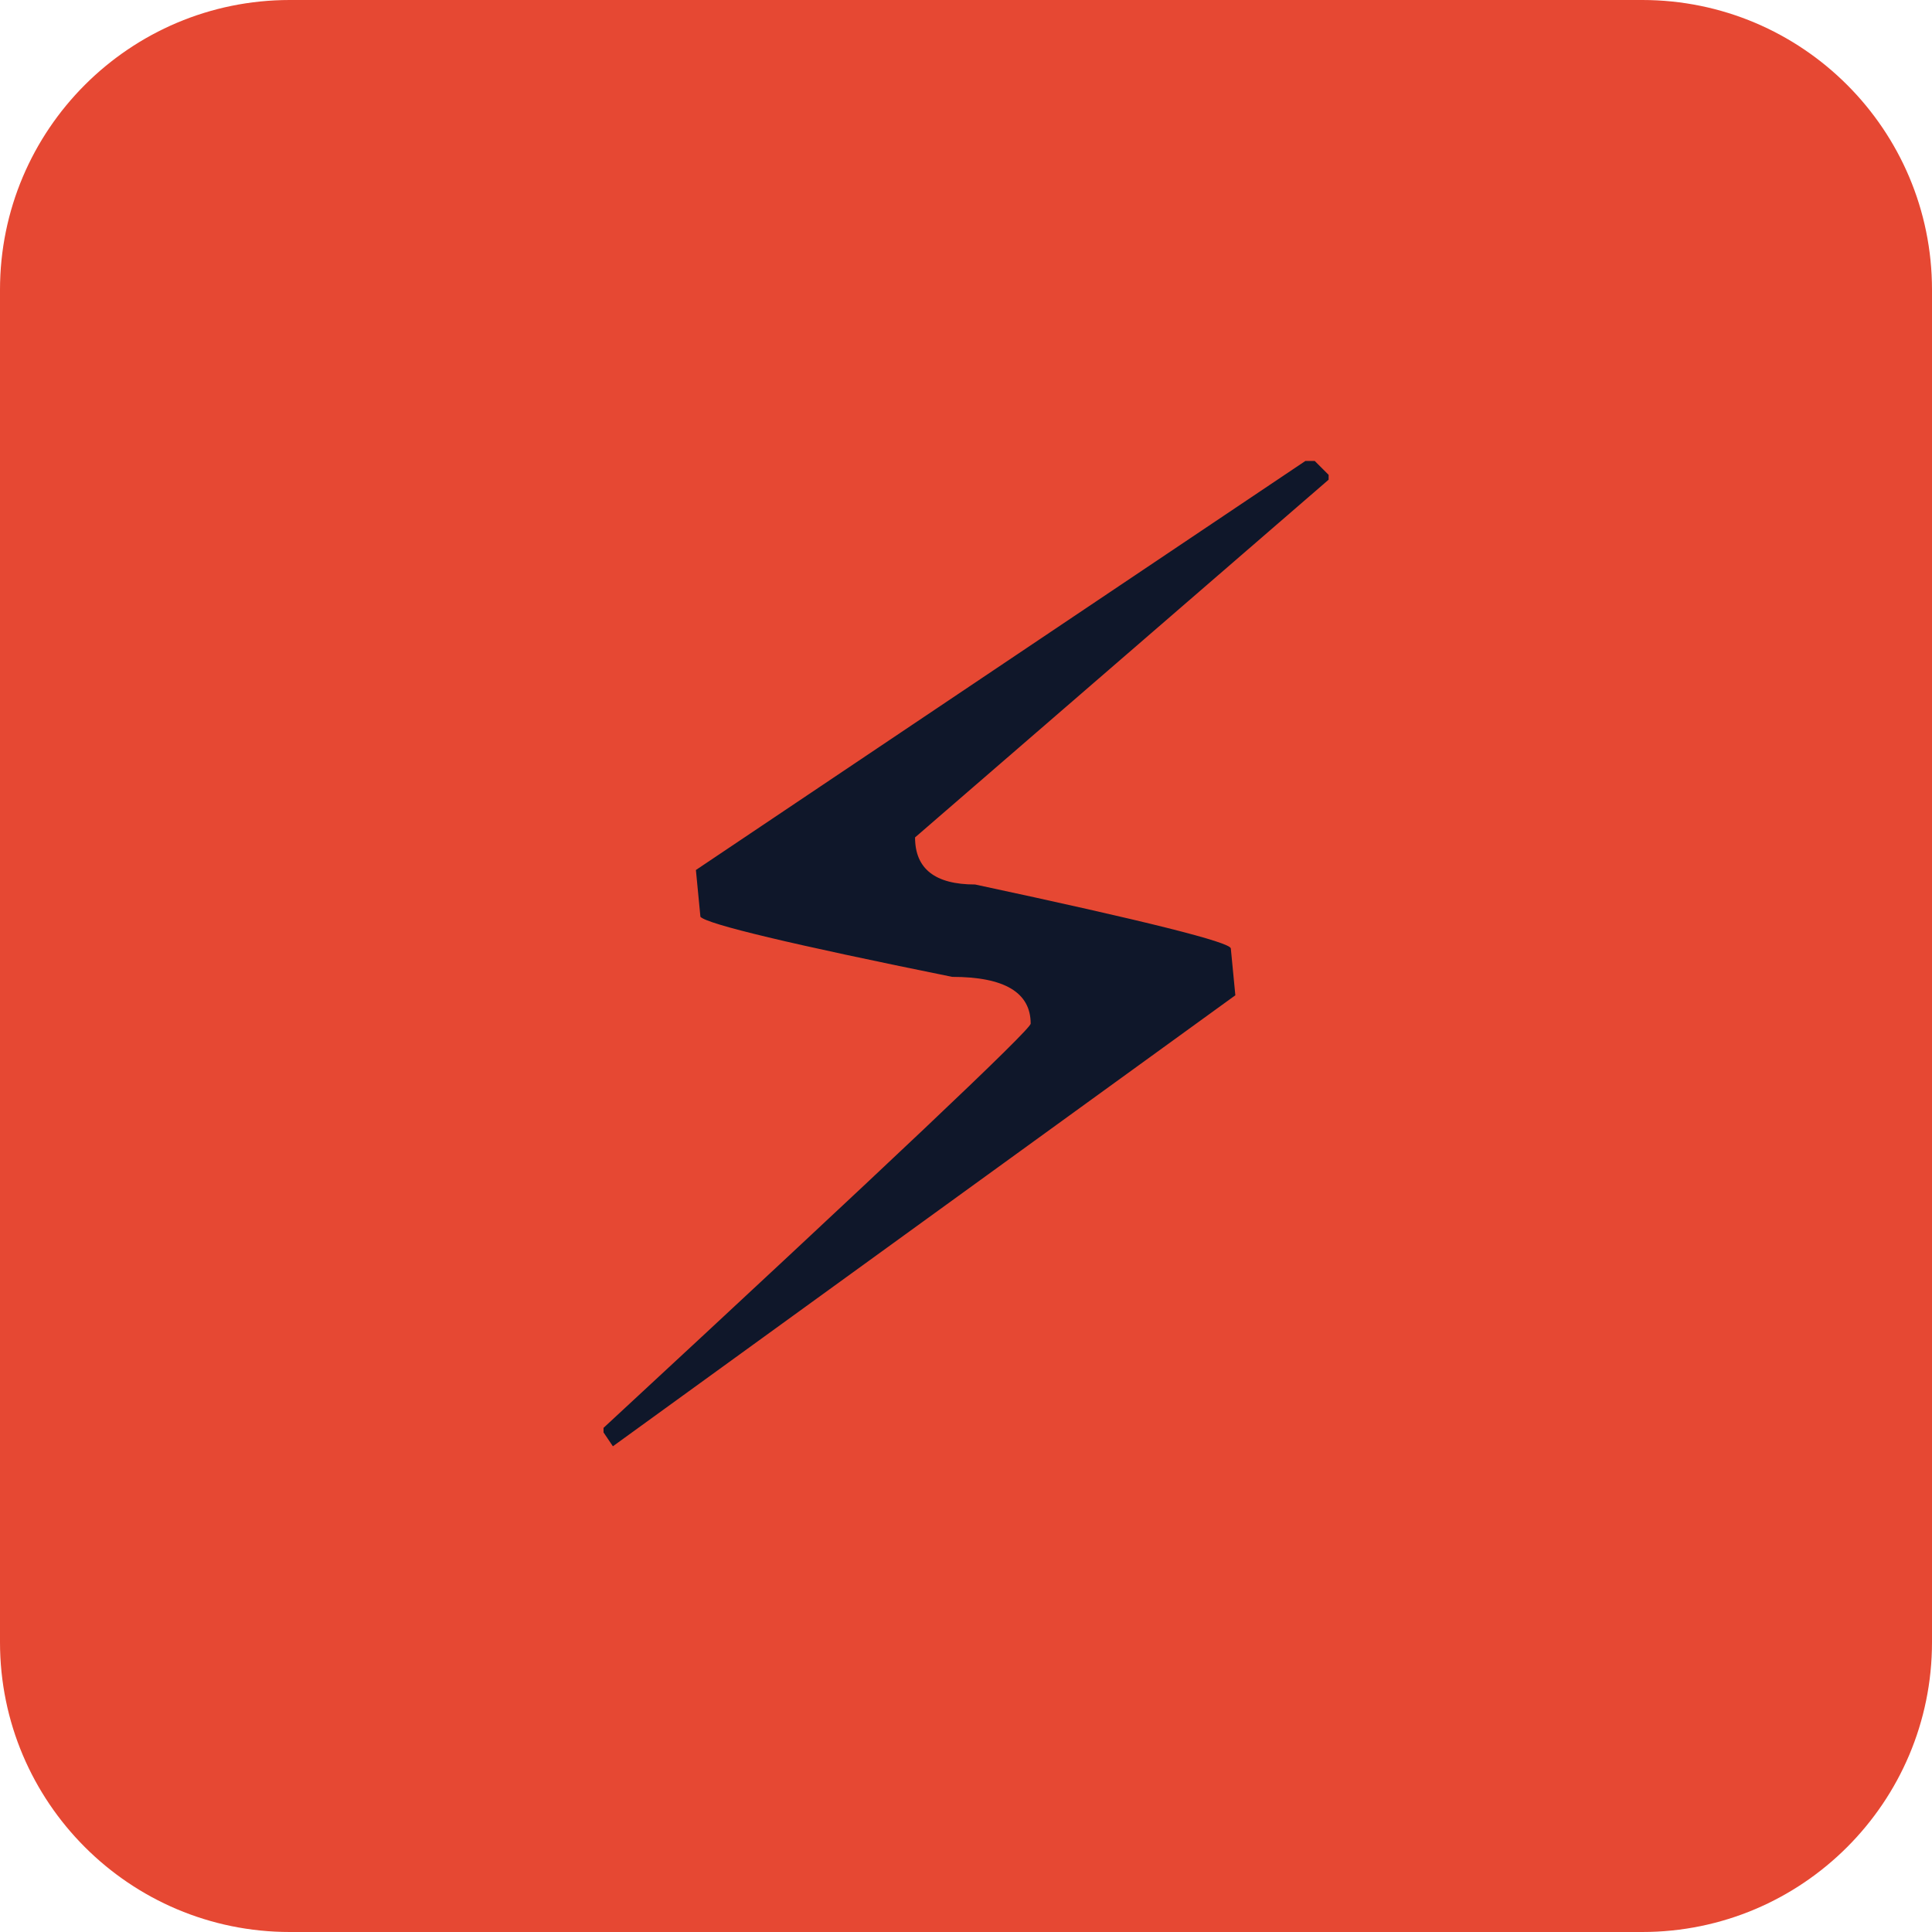
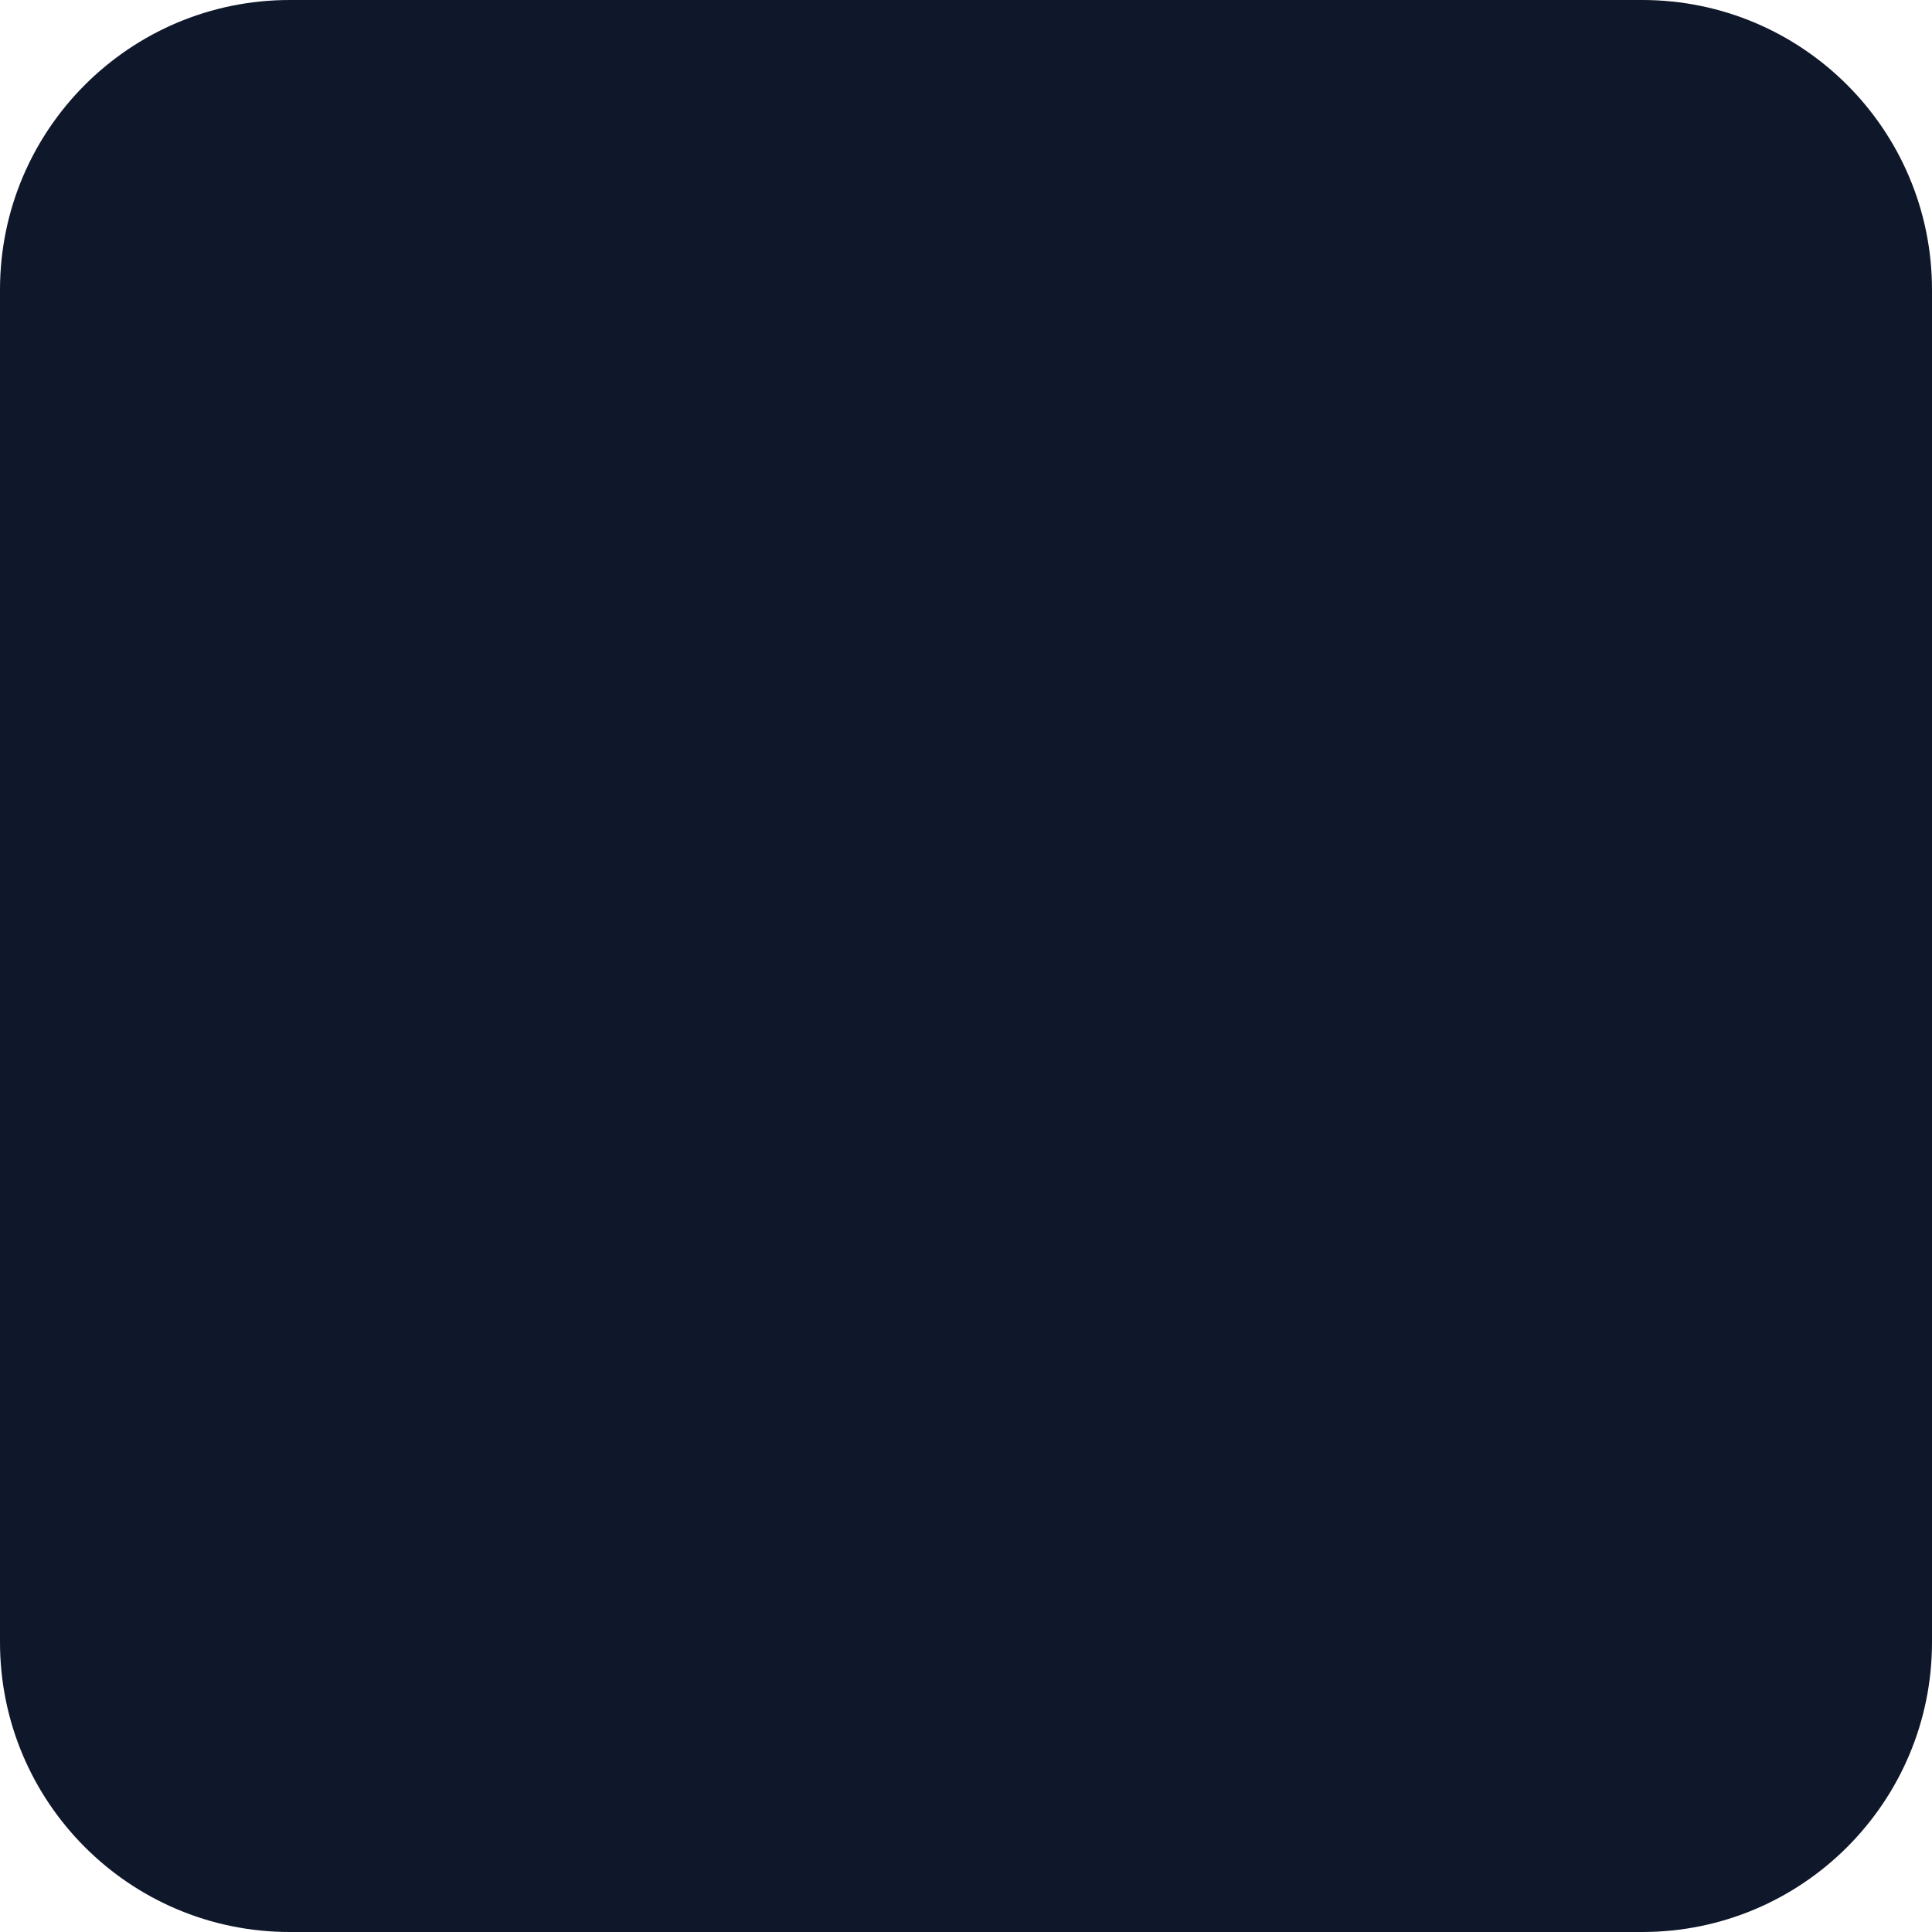
<svg xmlns="http://www.w3.org/2000/svg" viewBox="0 0 100 100">
-   <rect width="100" height="100" fill="#E64833" rx="15" />
+   <rect width="100" height="100" fill="#0f172a" rx="15" />
  <text x="50" y="75" font-size="70" text-anchor="middle" fill="#0f172a">⚡</text>
</svg>
